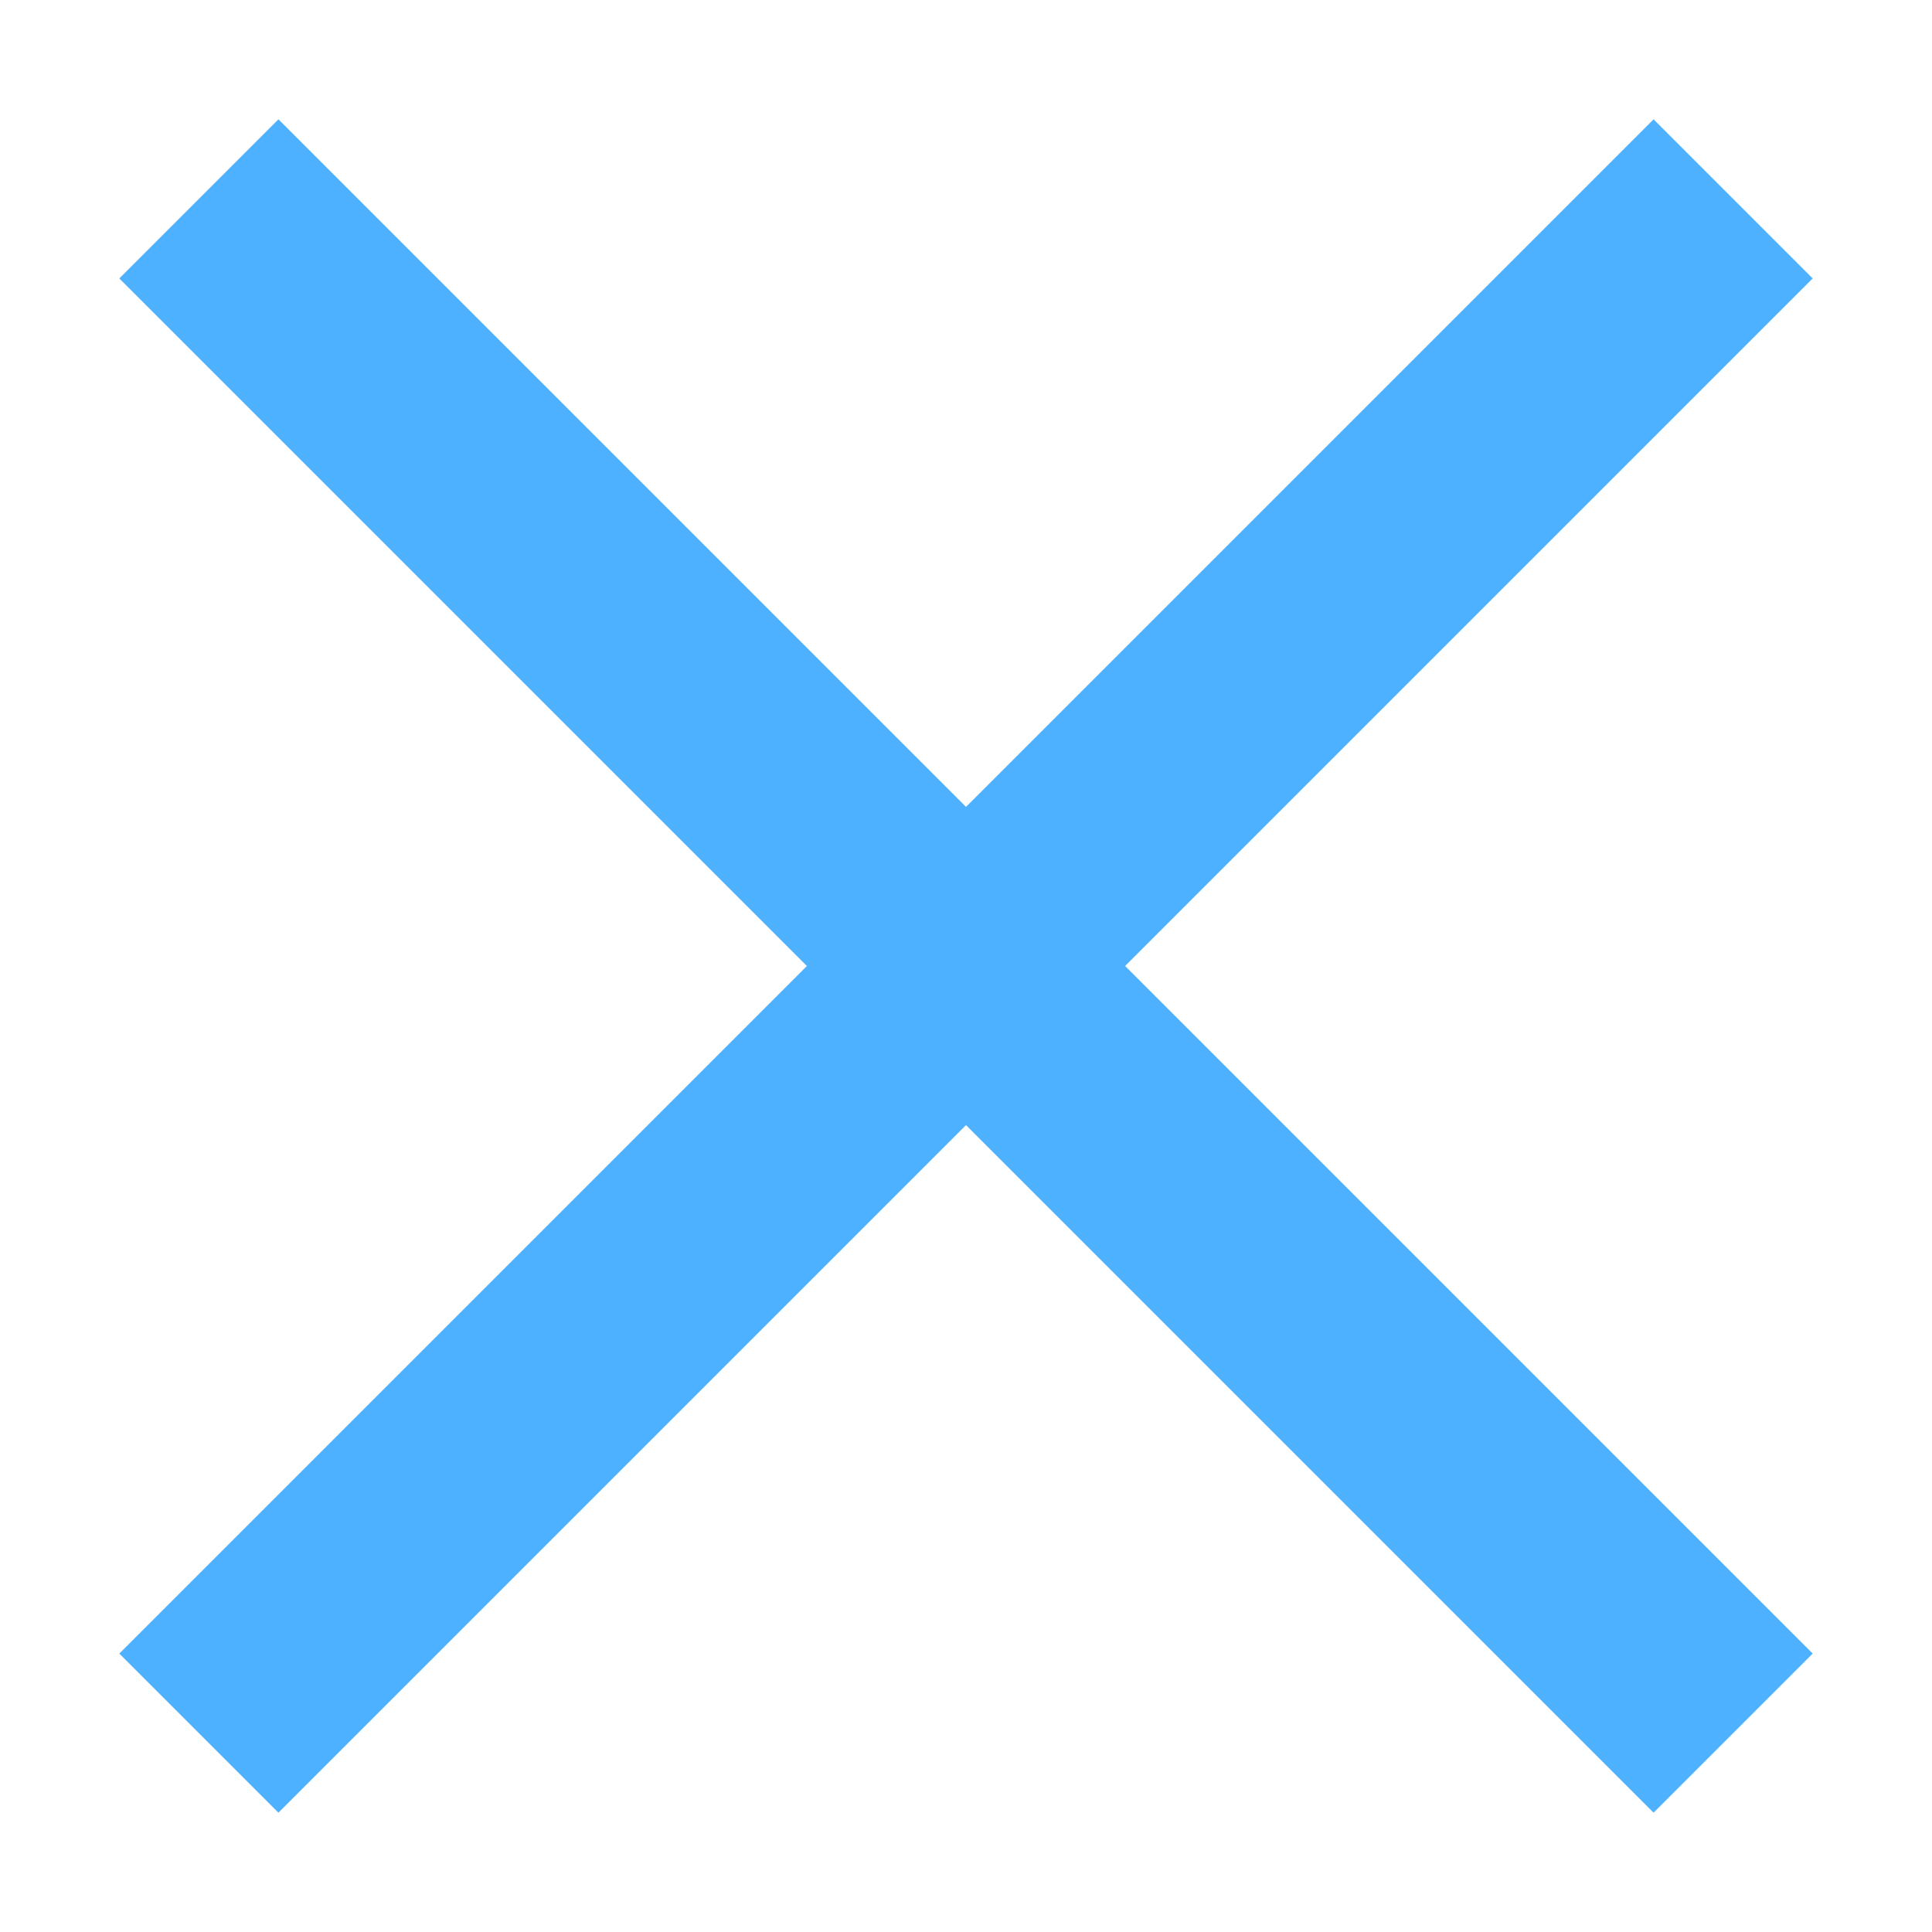
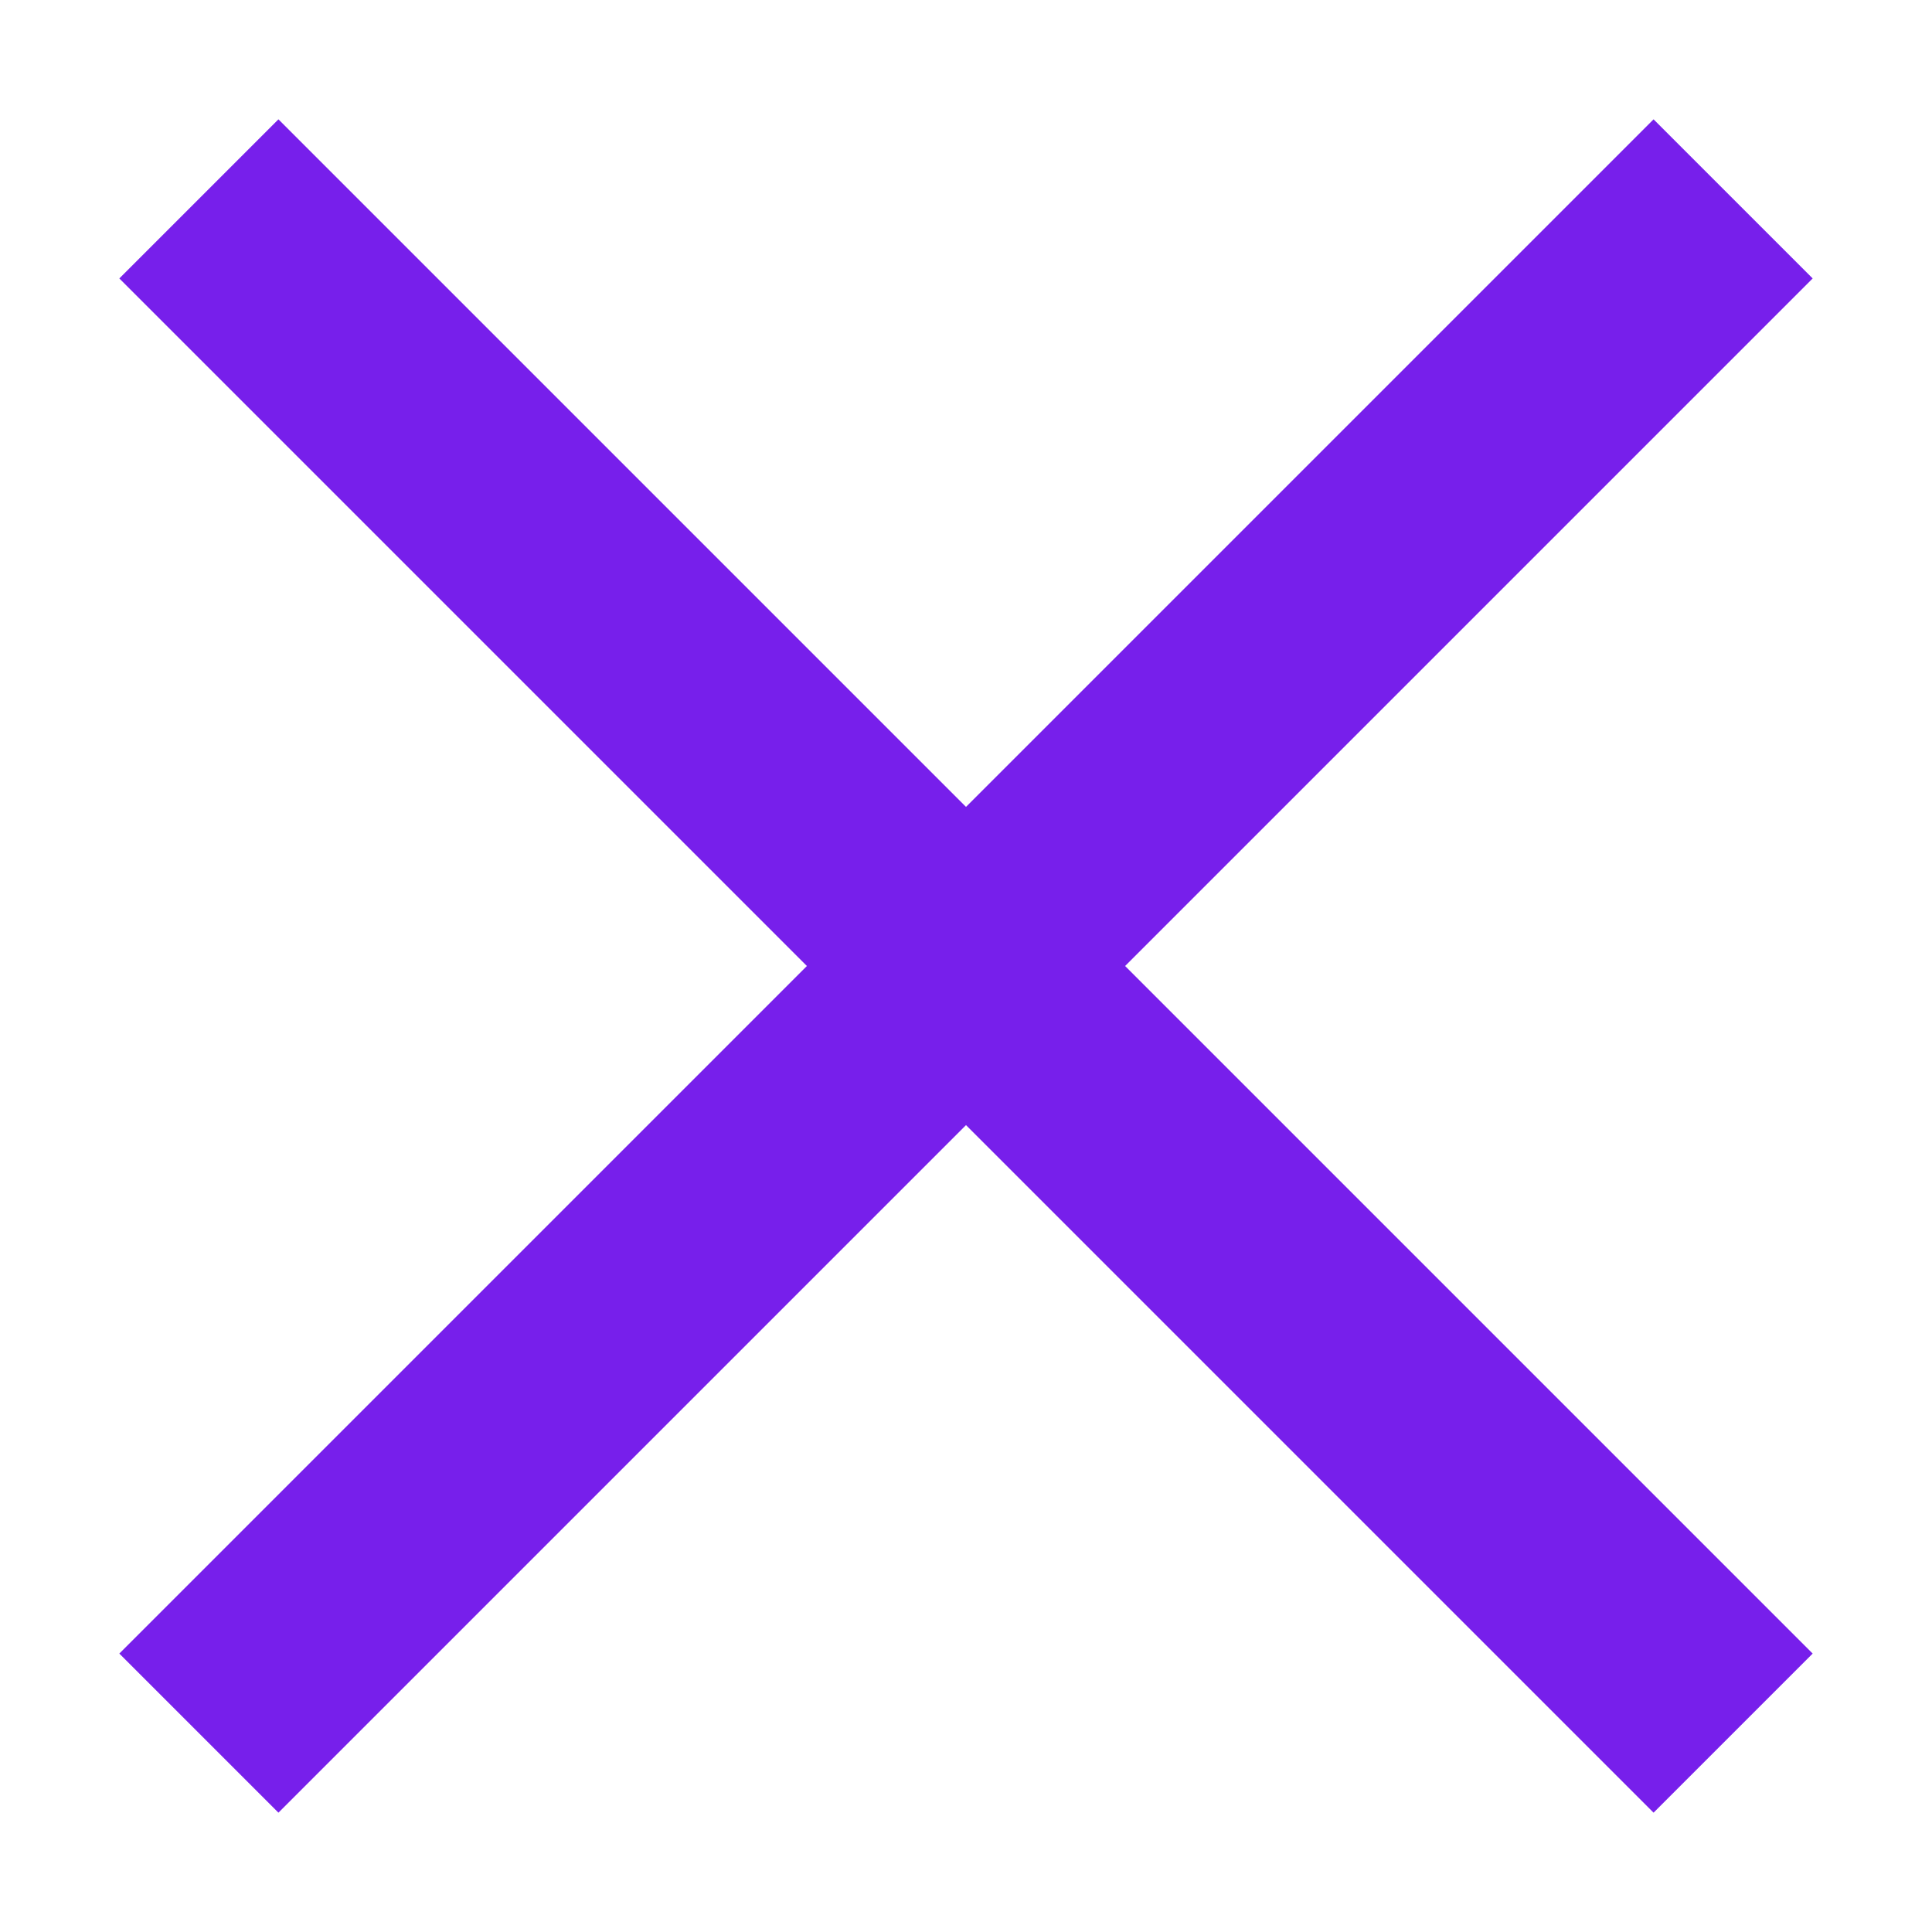
<svg xmlns="http://www.w3.org/2000/svg" version="1.1" id="Layer_1" x="0px" y="0px" viewBox="0 0 34 34" style="enable-background:new 0 0 34 34;" xml:space="preserve">
  <style type="text/css">
- 	.st0{fill:#4db1ff;}
+ 	.st0{fill:#771feb;}
</style>
  <polygon class="st0" points="31.9,4.9 29.1,2.1 17,14.2 4.9,2.1 2.1,4.9 14.2,17 2.1,29.1 4.9,31.9 17,19.8 29.1,31.9 31.9,29.1  19.8,17 " />
</svg>
